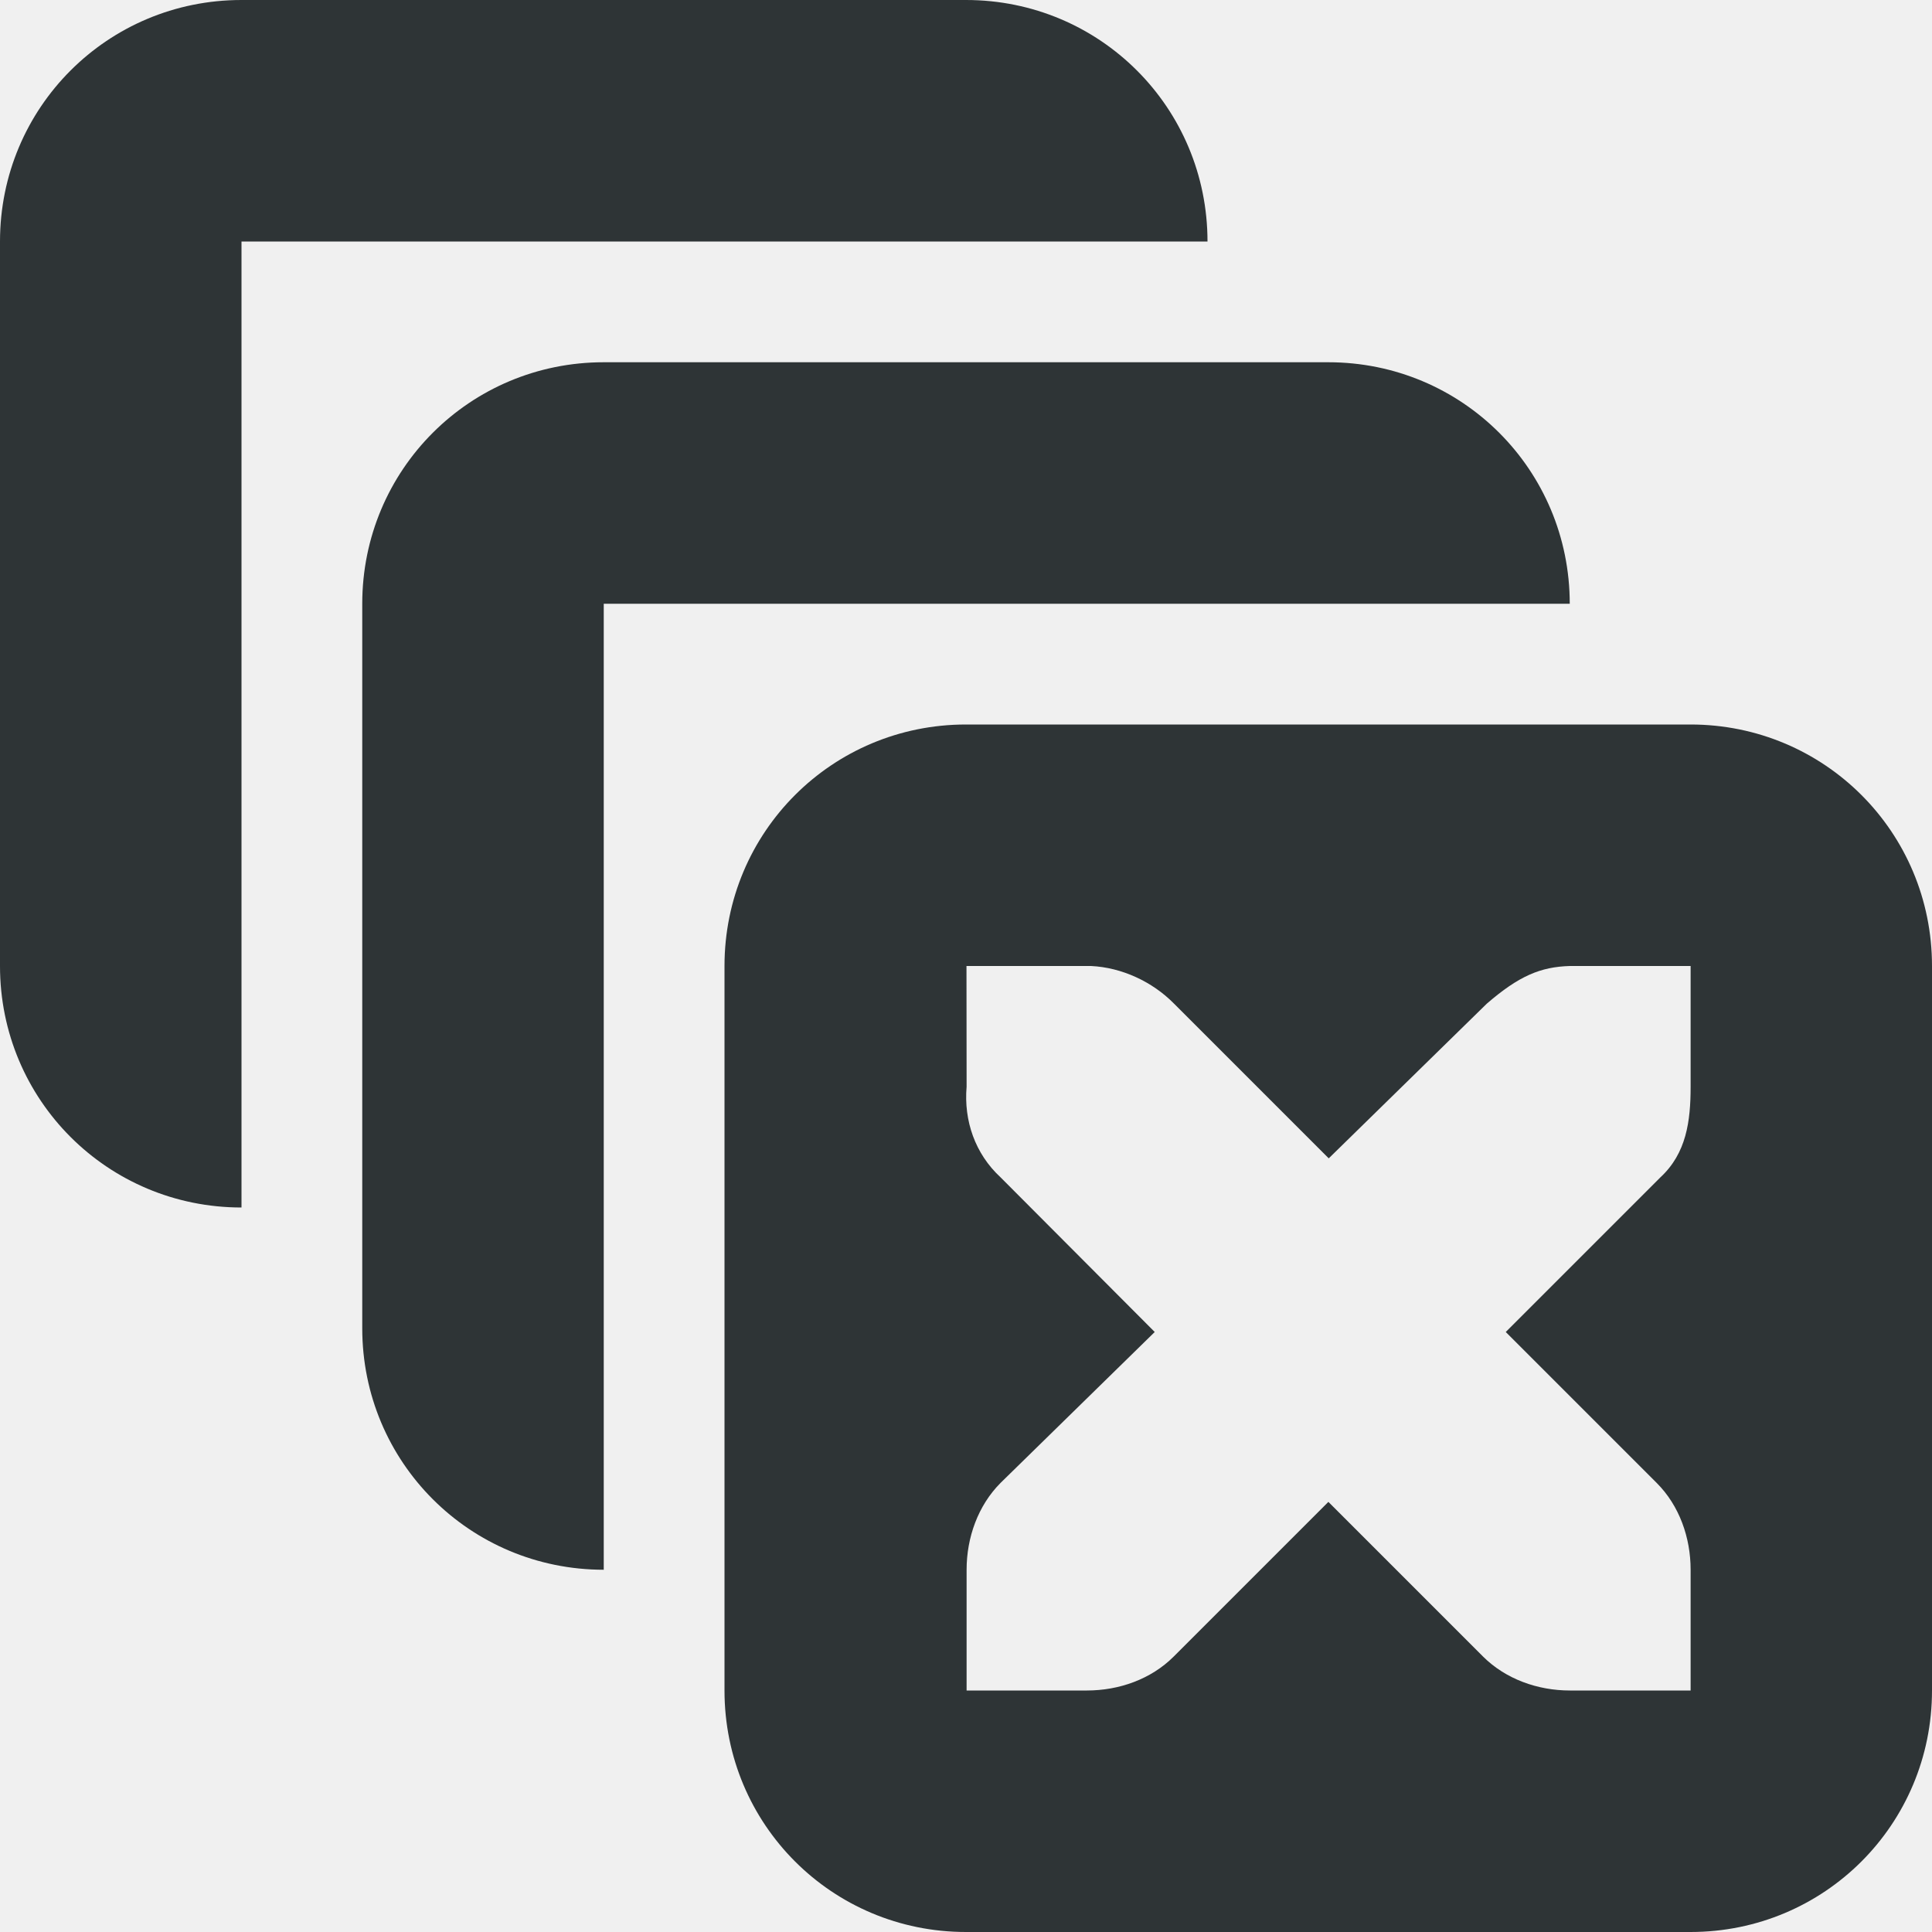
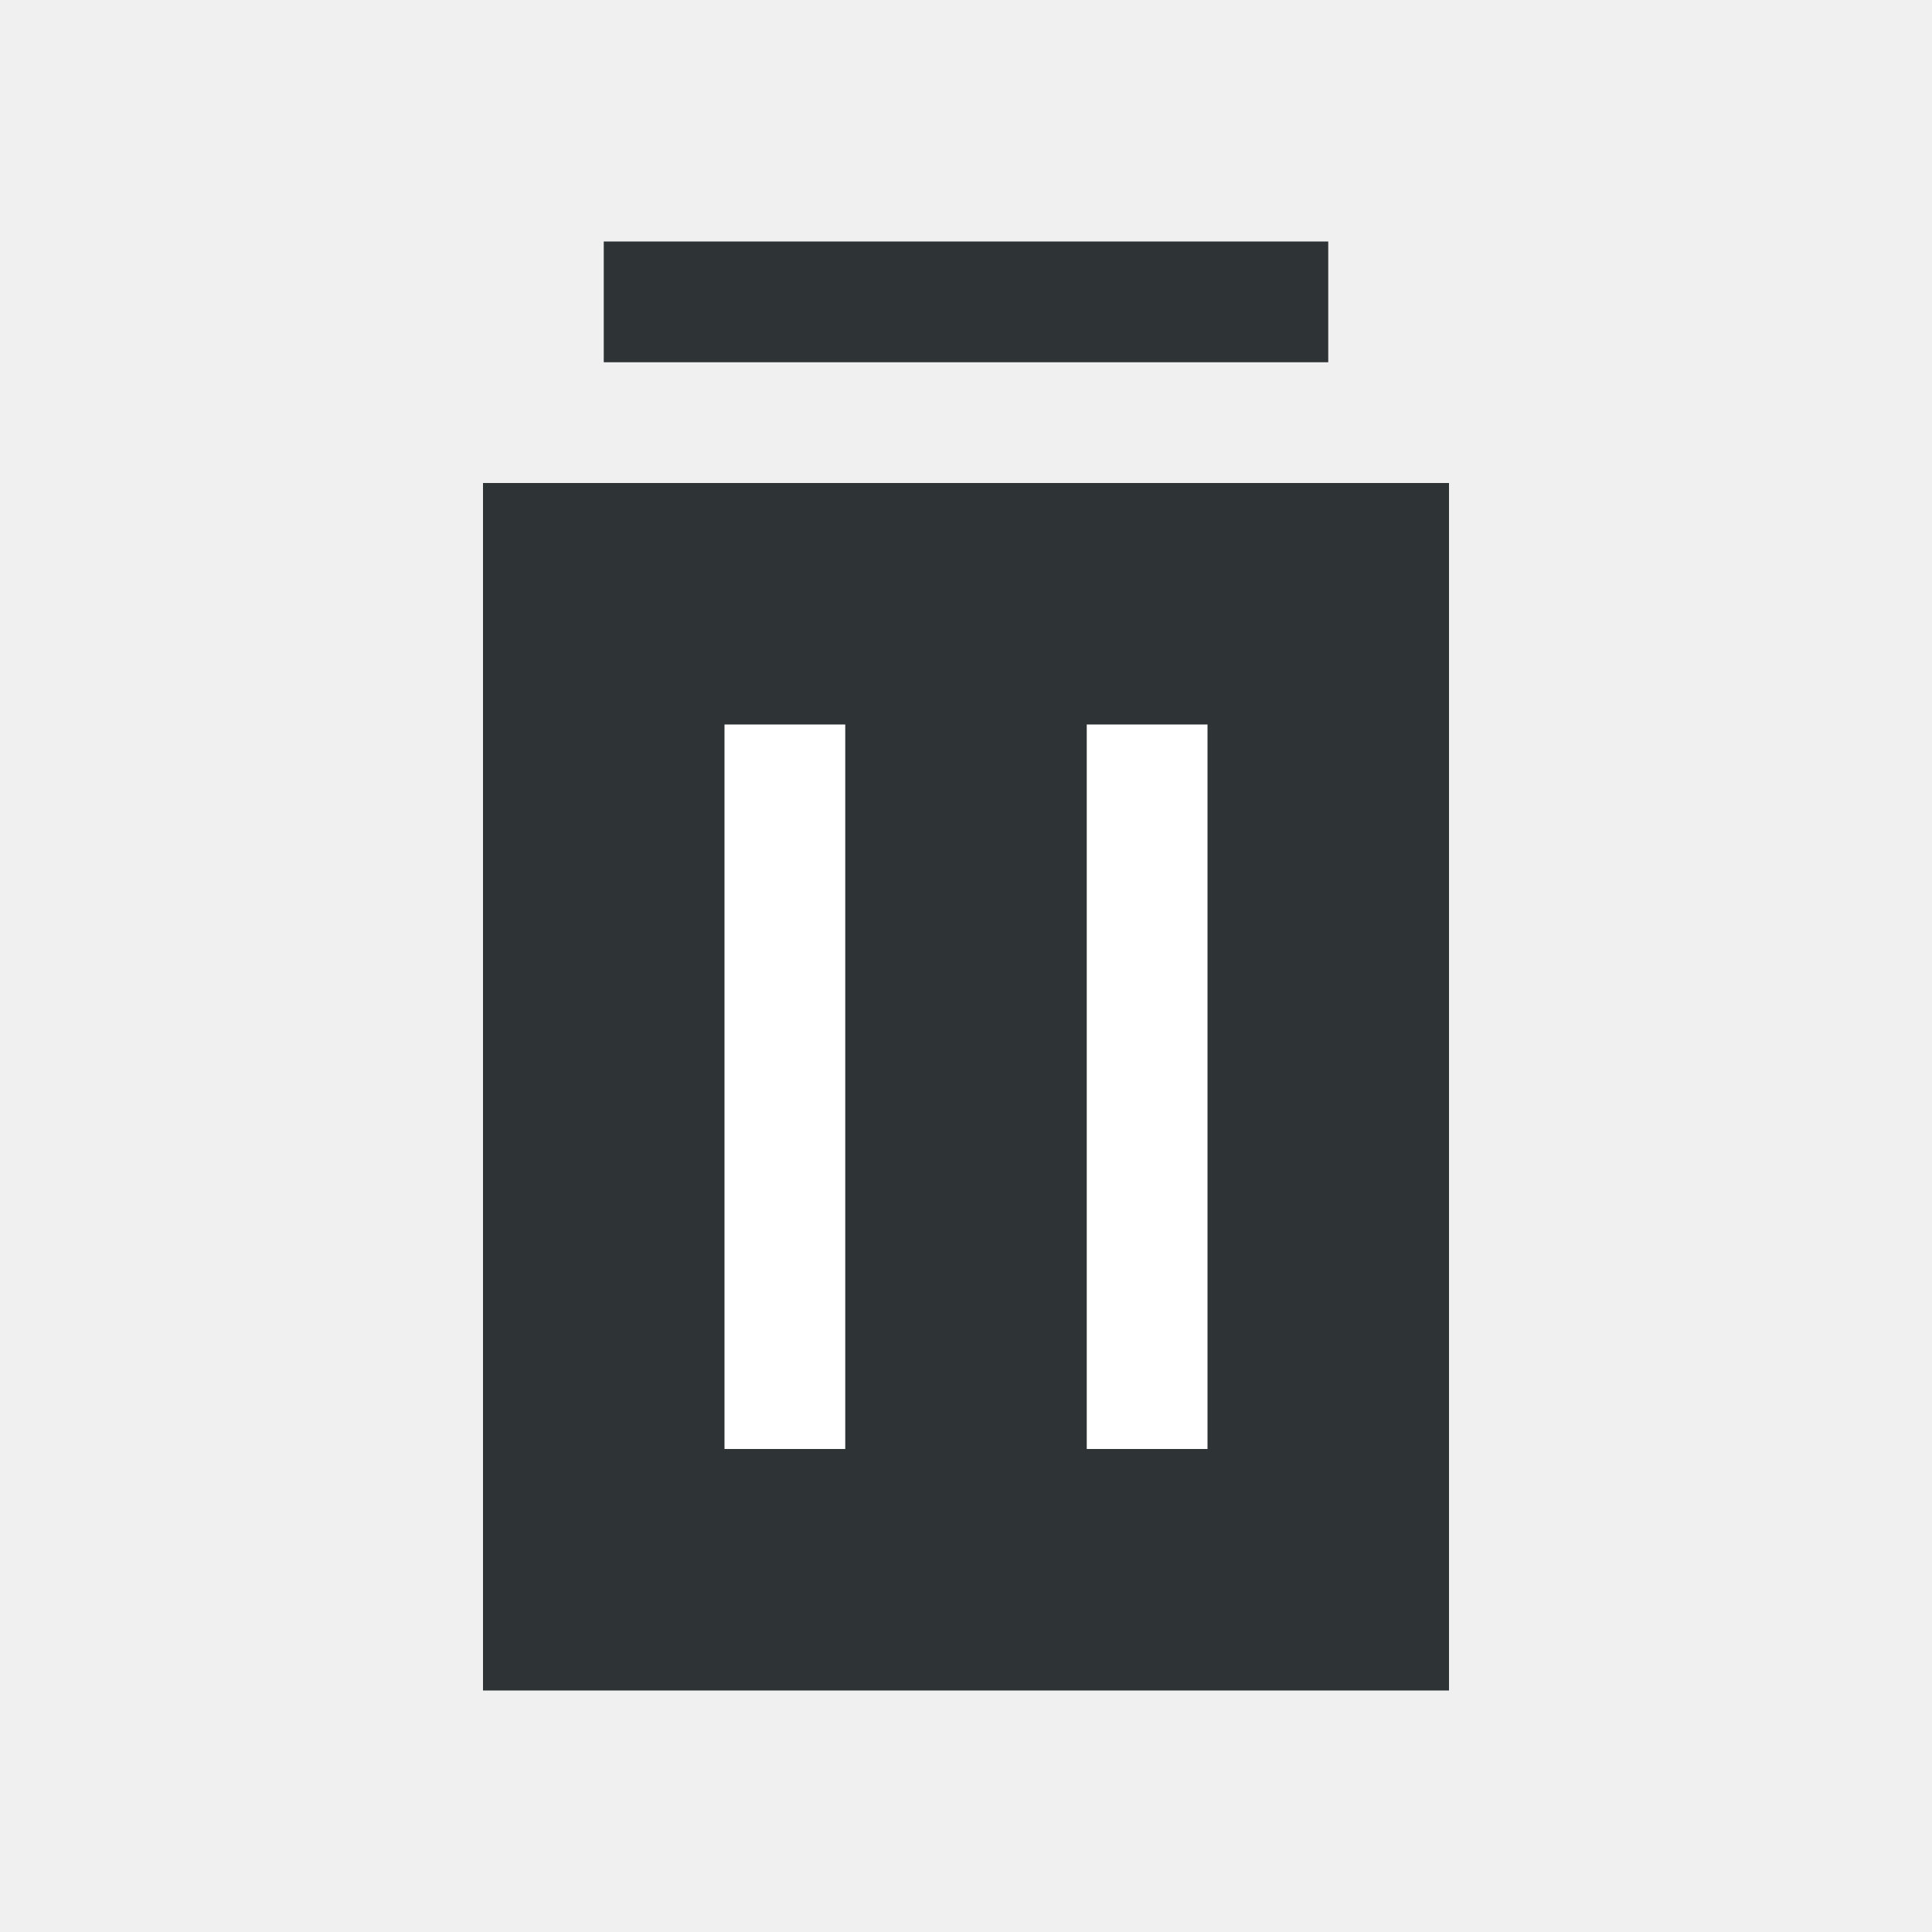
- <svg xmlns="http://www.w3.org/2000/svg" height="16px" viewBox="0 0 16 16" width="16px">
-   <g fill="#2e3436">
-     <path d="m 2 0 c -1.109 0 -2 0.891 -2 2 v 6 c 0 1.109 0.891 2 2 2 v -8 h 8 c 0 -1.109 -0.891 -2 -2 -2 z m 0 0" />
-     <path d="m 8 6 c -1.109 0 -2 0.891 -2 2 v 6 c 0 1.109 0.891 2 2 2 h 6 c 1.109 0 2 -0.891 2 -2 v -6 c 0 -1.109 -0.891 -2 -2 -2 z m 0.004 2 h 1 h 0.031 c 0.254 0.012 0.508 0.129 0.688 0.312 l 1.281 1.281 l 1.309 -1.281 c 0.266 -0.23 0.445 -0.305 0.688 -0.312 h 1 v 1 c 0 0.285 -0.035 0.551 -0.25 0.75 l -1.281 1.281 l 1.25 1.25 c 0.188 0.188 0.281 0.453 0.281 0.719 v 1 h -1 c -0.266 0 -0.531 -0.094 -0.719 -0.281 l -1.281 -1.281 l -1.281 1.281 c -0.188 0.188 -0.453 0.281 -0.719 0.281 h -0.996 v -1 c 0 -0.266 0.094 -0.531 0.281 -0.719 l 1.277 -1.25 l -1.277 -1.281 c -0.211 -0.195 -0.305 -0.469 -0.281 -0.75 z m 0 0" />
-     <path d="m 5 3 c -1.109 0 -2 0.891 -2 2 v 6 c 0 1.109 0.891 2 2 2 v -8 h 8 c 0 -1.109 -0.891 -2 -2 -2 z m 0 0" />
-   </g>
+ <svg xmlns="http://www.w3.org/2000/svg" width="16" height="16" viewBox="0 0 16 16">
+   <rect x="5" y="2" width="6" height="1" fill="#2e3436" />
+   <rect x="4" y="4" width="8" height="10" fill="#2e3436" />
+   <rect x="6" y="6" width="1" height="6" fill="white" />
+   <rect x="9" y="6" width="1" height="6" fill="white" />
</svg>
